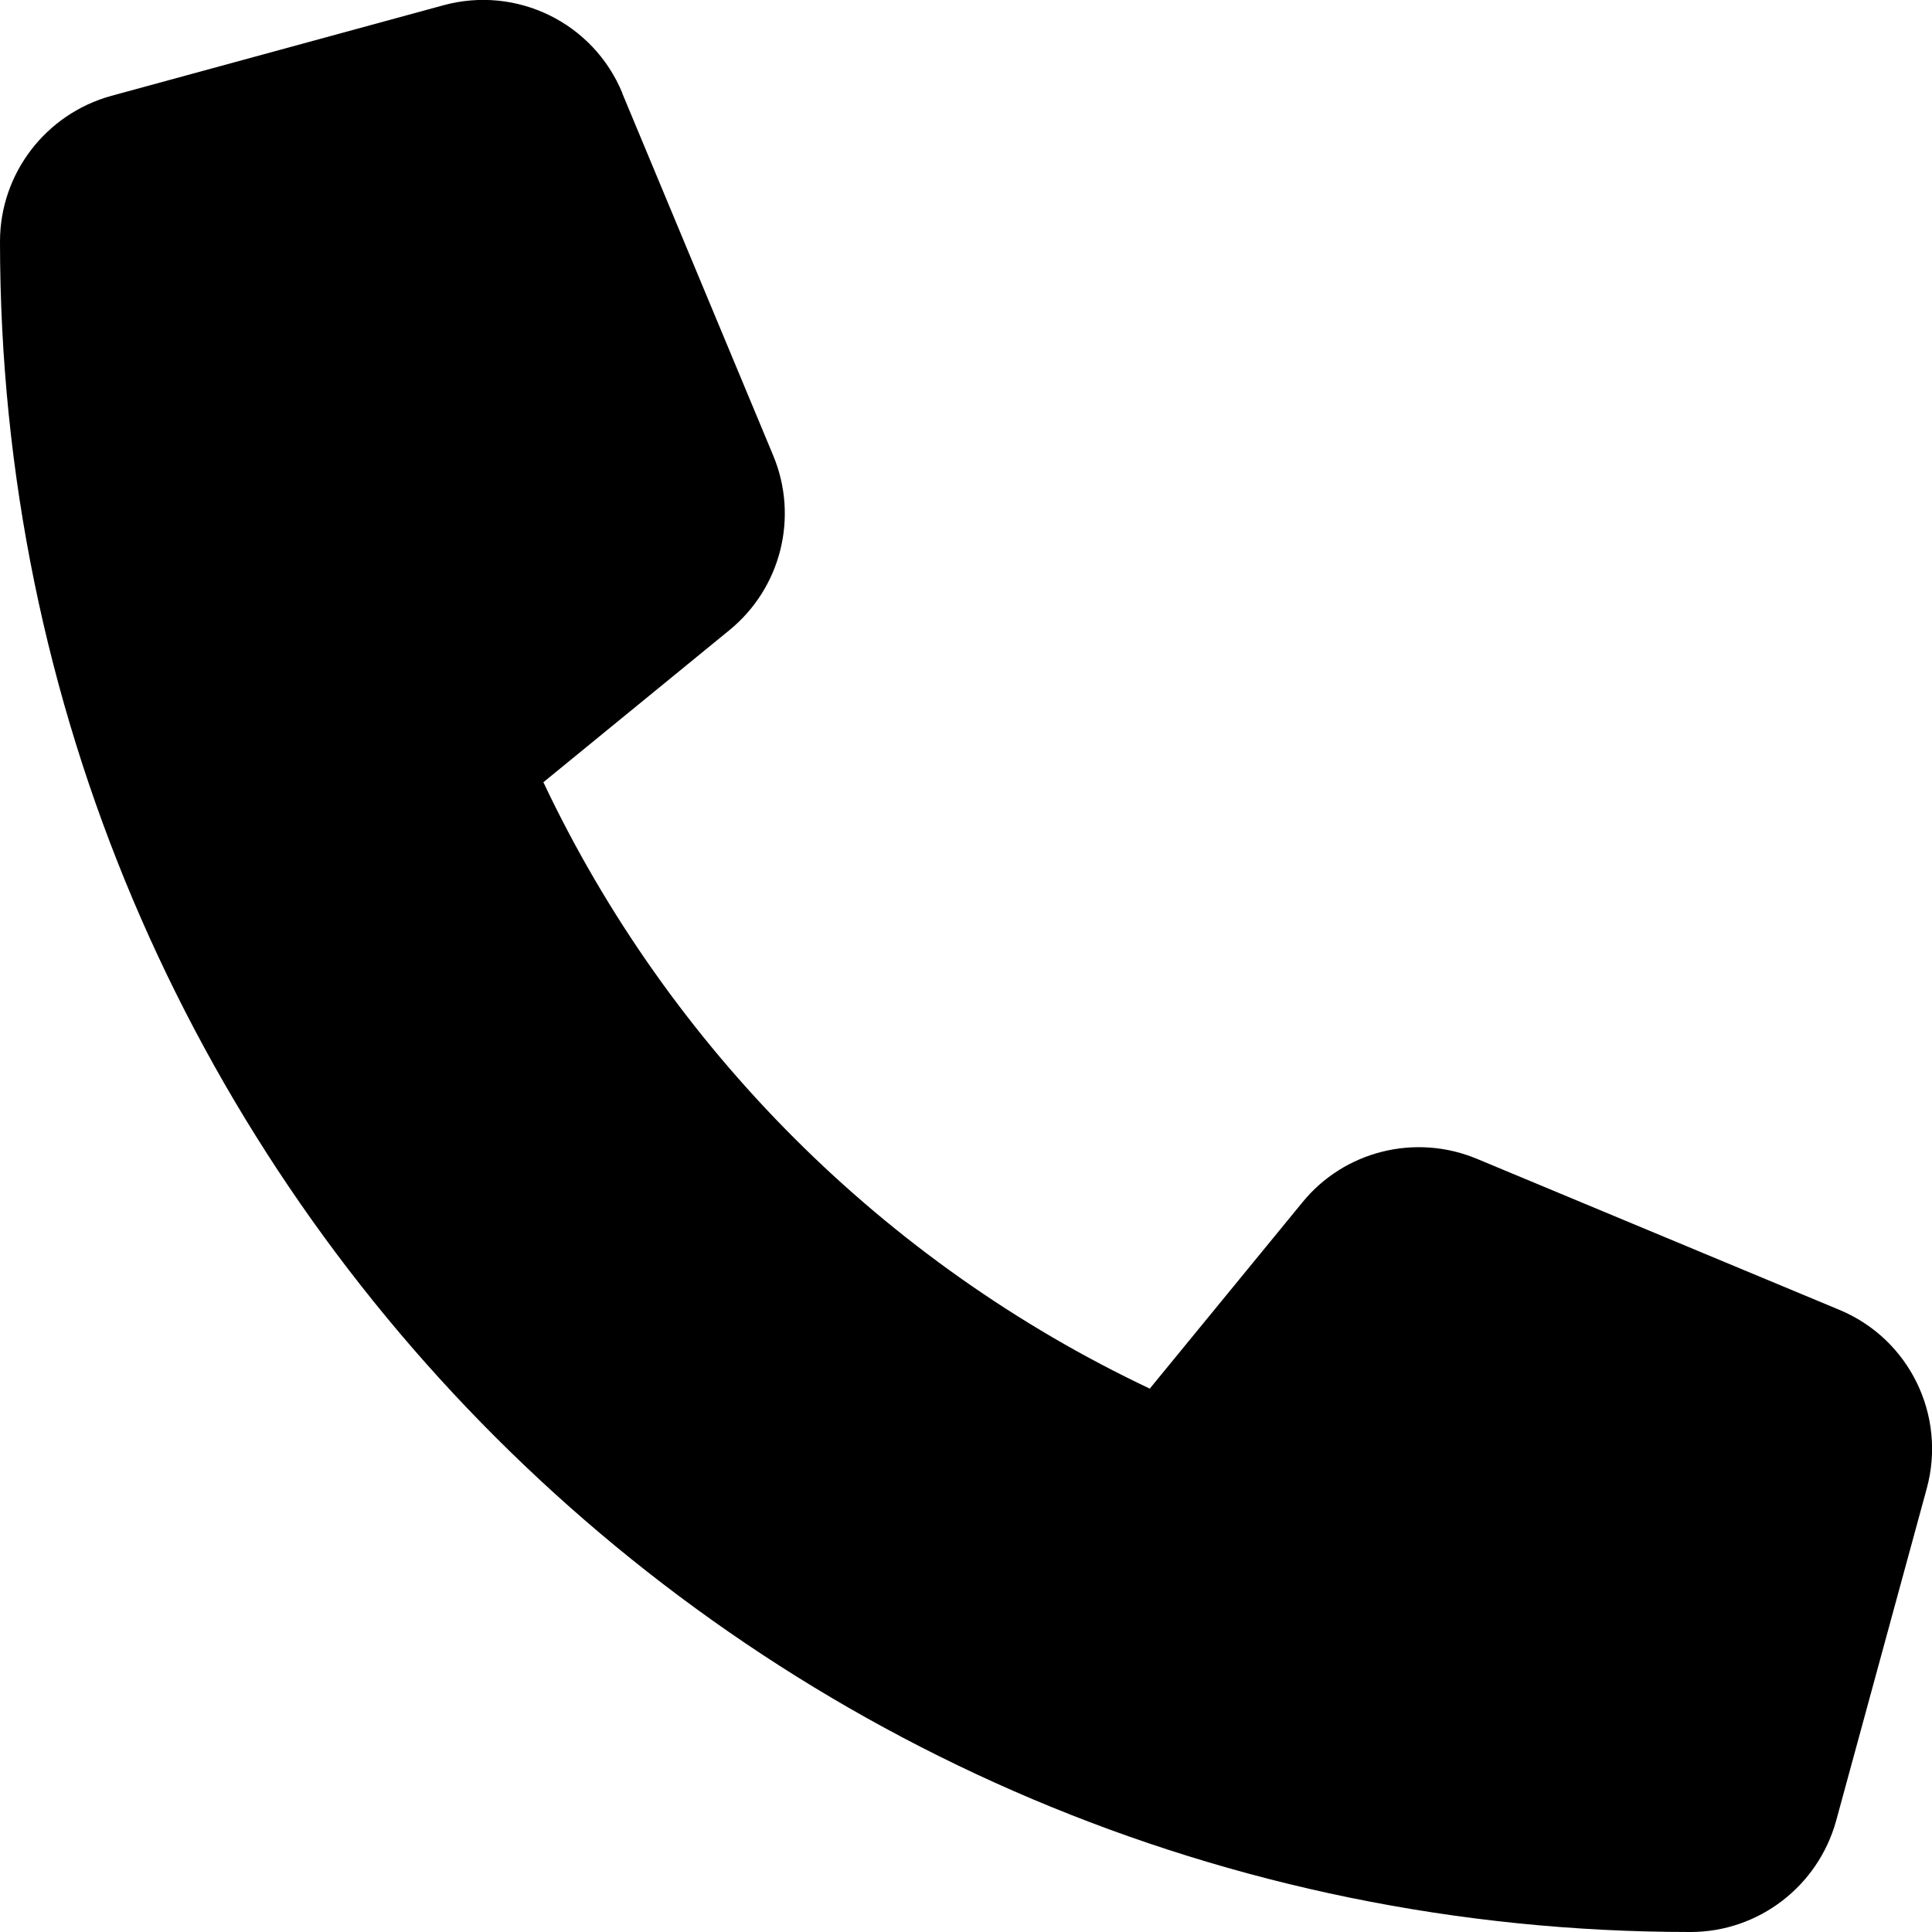
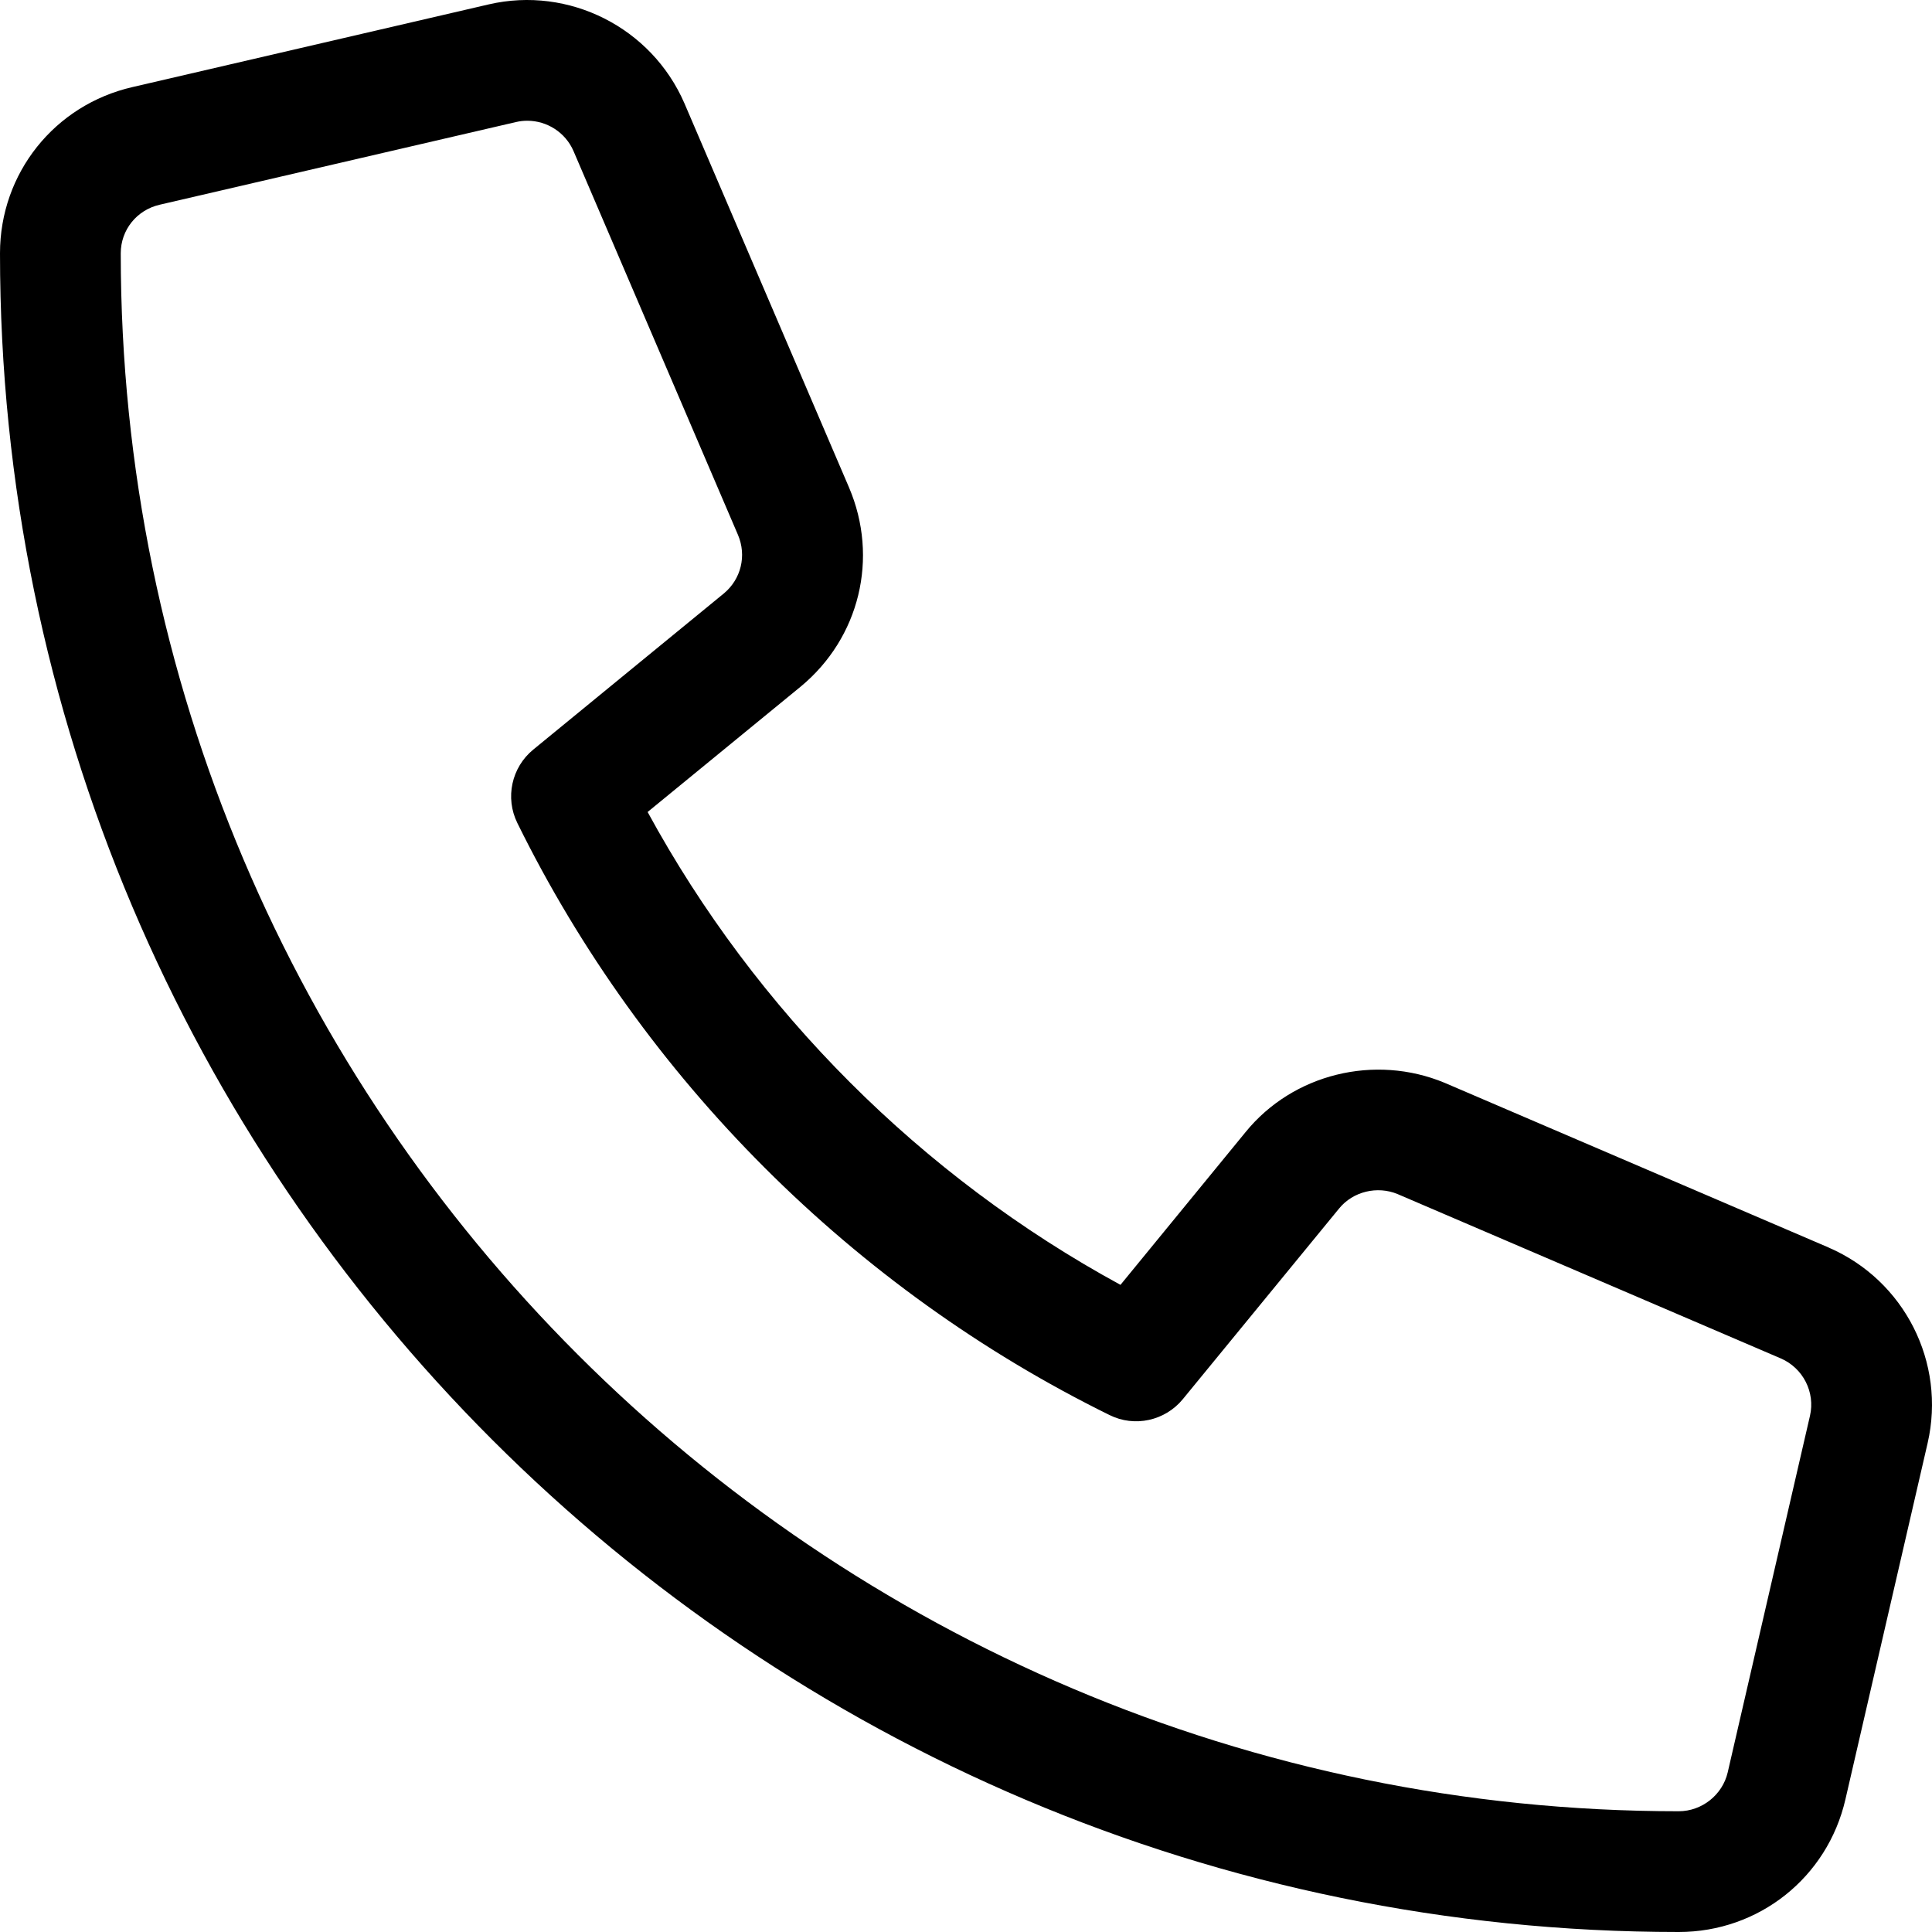
- <svg xmlns="http://www.w3.org/2000/svg" height="1em" viewBox="0 0 512 512">
-   <path d="M164.9 24.6c-7.7-18.6-28-28.5-47.4-23.2l-88 24C12.1 30.2 0 46 0 64C0 311.4 200.6 512 448 512c18 0 33.8-12.1 38.6-29.5l24-88c5.3-19.4-4.6-39.7-23.2-47.4l-96-40c-16.3-6.8-35.2-2.1-46.3 11.6L304.7 368C234.3 334.7 177.3 277.7 144 207.3L193.3 167c13.7-11.2 18.4-30 11.6-46.3l-40-96z" />
+ <svg xmlns="http://www.w3.org/2000/svg" viewBox="0 0 512 512">
+   <path d="M484.628 330.624C484.613 330.624 484.597 330.624 484.581 330.593L382.831 286.952C364.331 279.265 342.627 284.577 330.08 300.03L296.939 340.499C244.189 311.78 200.329 267.921 171.626 215.186L212.142 181.998C227.814 169.077 232.97 147.842 224.986 129.154L181.376 27.373C172.657 7.279 150.767 -3.737 129.563 1.154L35.172 23.06C14.469 27.779 0 45.904 0 67.123C0 312.437 199.564 512 444.878 512C466.112 512 484.284 497.562 489.05 476.875L510.847 382.406C515.738 361.093 504.706 339.312 484.628 330.624ZM457.862 469.687C456.487 475.656 451.019 480 444.878 480C217.22 480 32 294.78 32 67.123C32 60.935 36.235 55.639 42.344 54.248L136.751 32.342C137.751 32.107 138.751 31.998 139.735 31.998C144.97 31.998 149.845 35.092 151.985 40.029L195.564 141.733C197.923 147.248 196.392 153.498 191.814 157.28L141.313 198.655C135.563 203.374 133.813 211.421 137.095 218.092C170.47 285.905 226.205 341.624 294.033 374.999C300.674 378.312 308.768 376.531 313.471 370.781L354.862 320.28C358.565 315.718 365.018 314.218 370.362 316.437L471.941 359.999C477.847 362.562 481.097 368.968 479.659 375.218L457.862 469.687Z" />
</svg>
